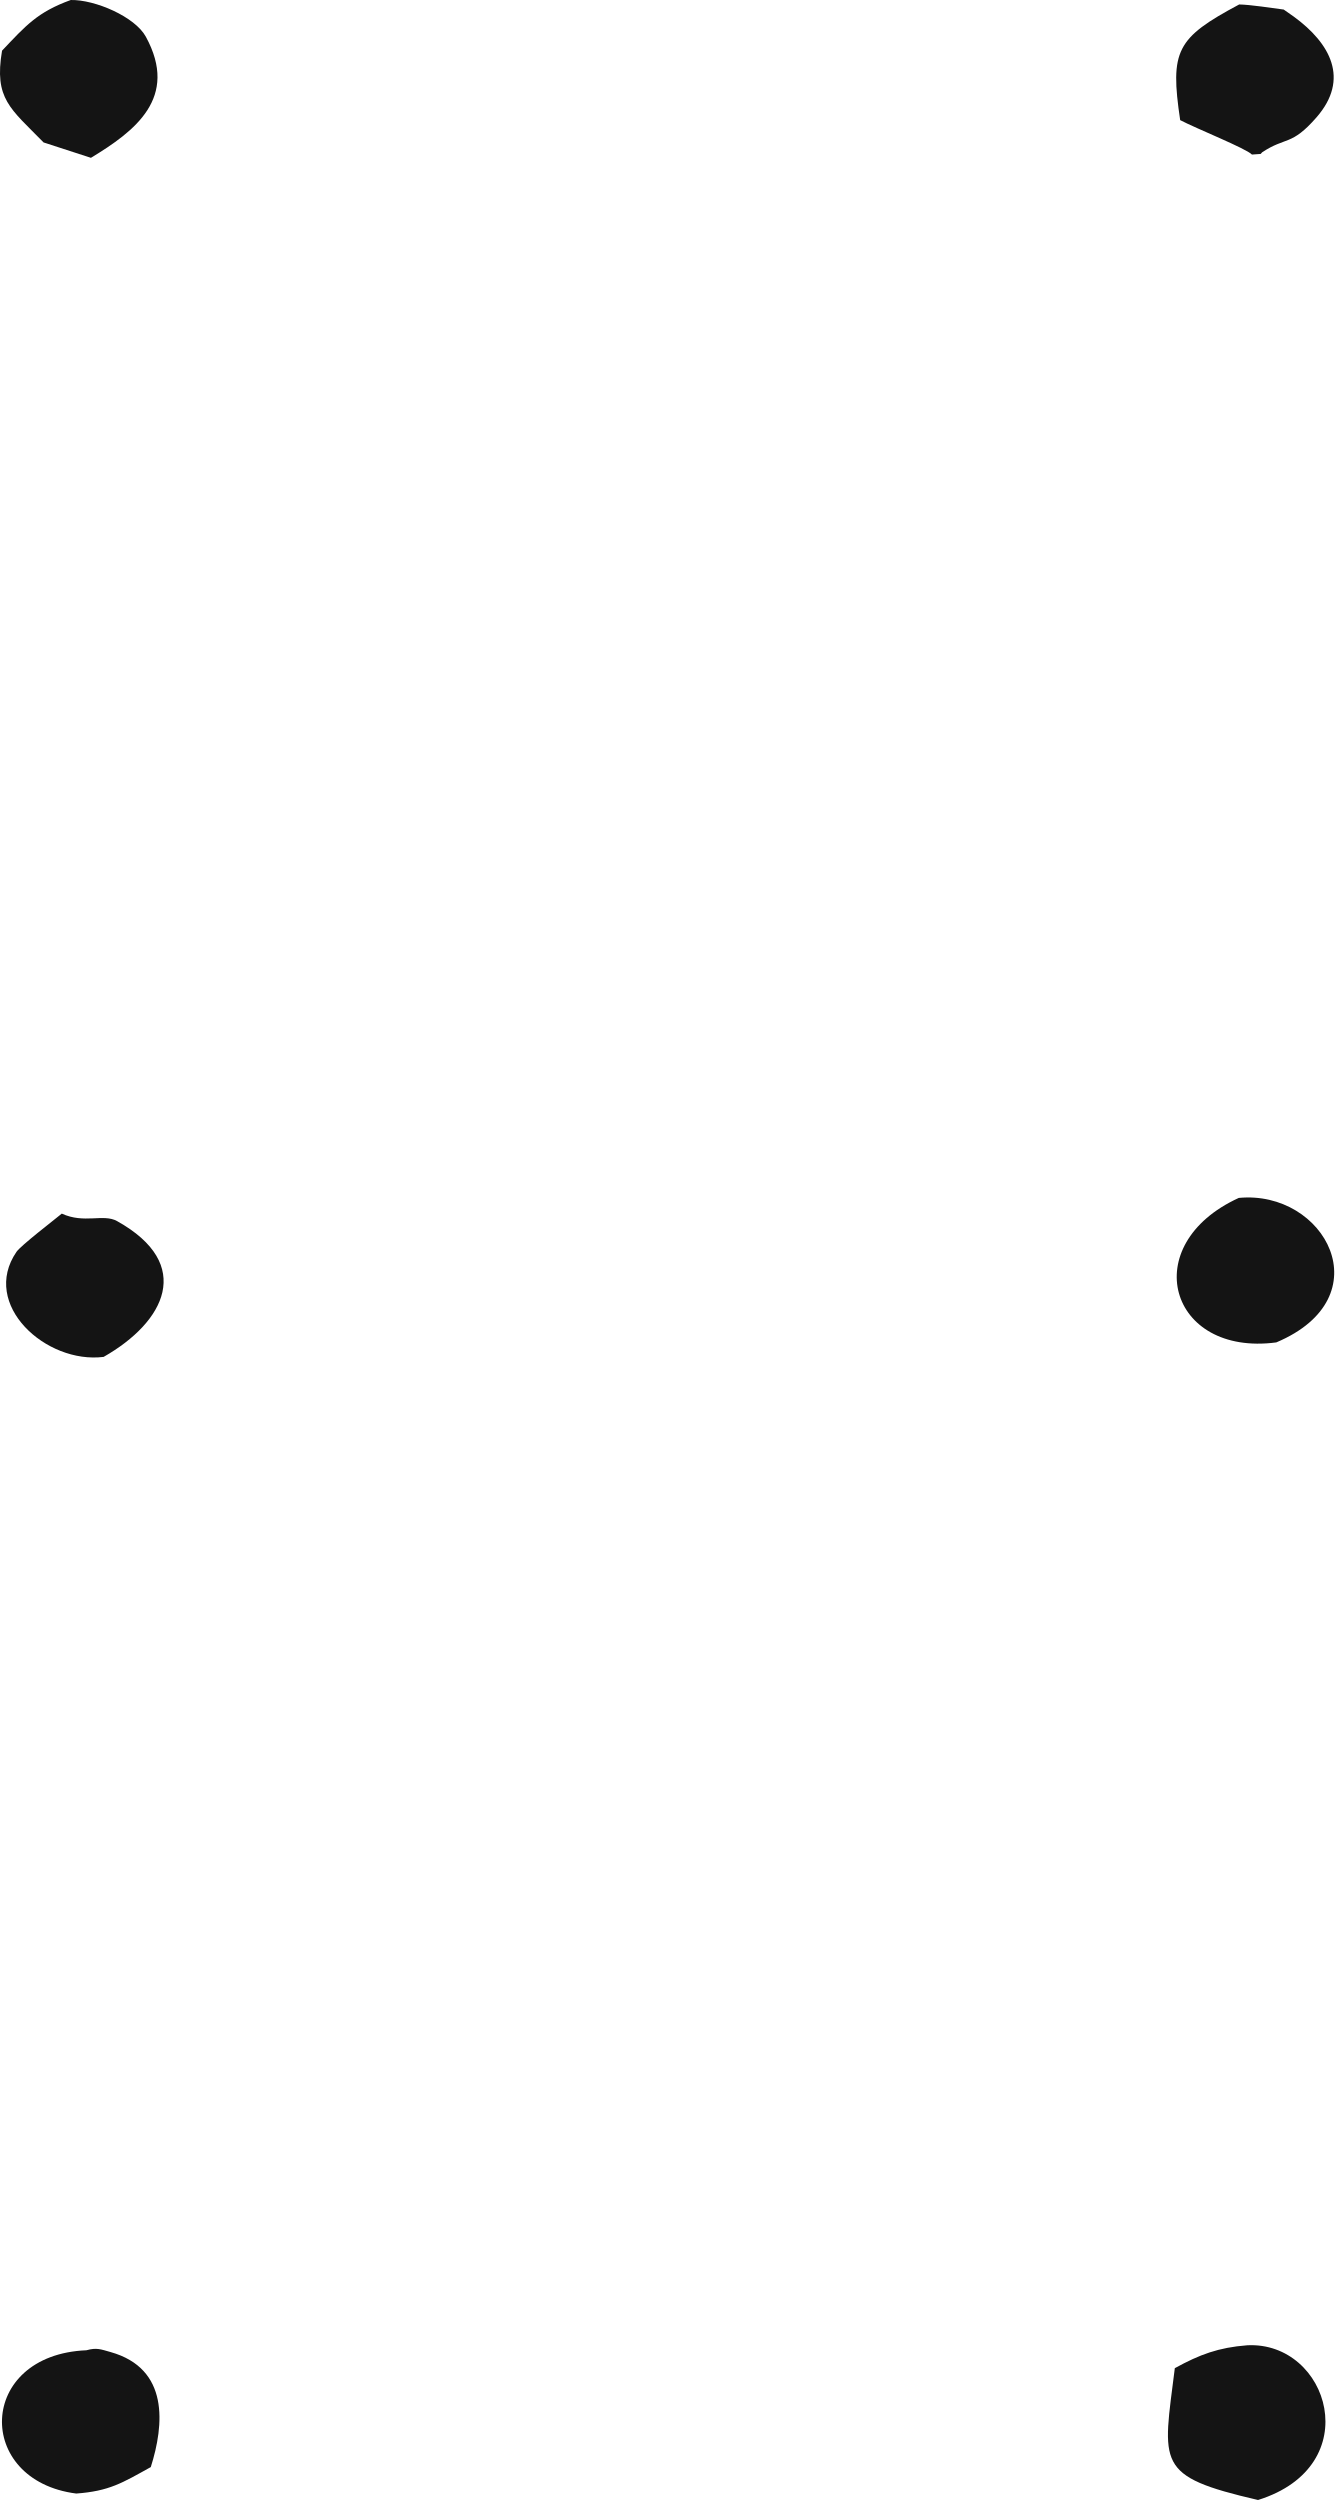
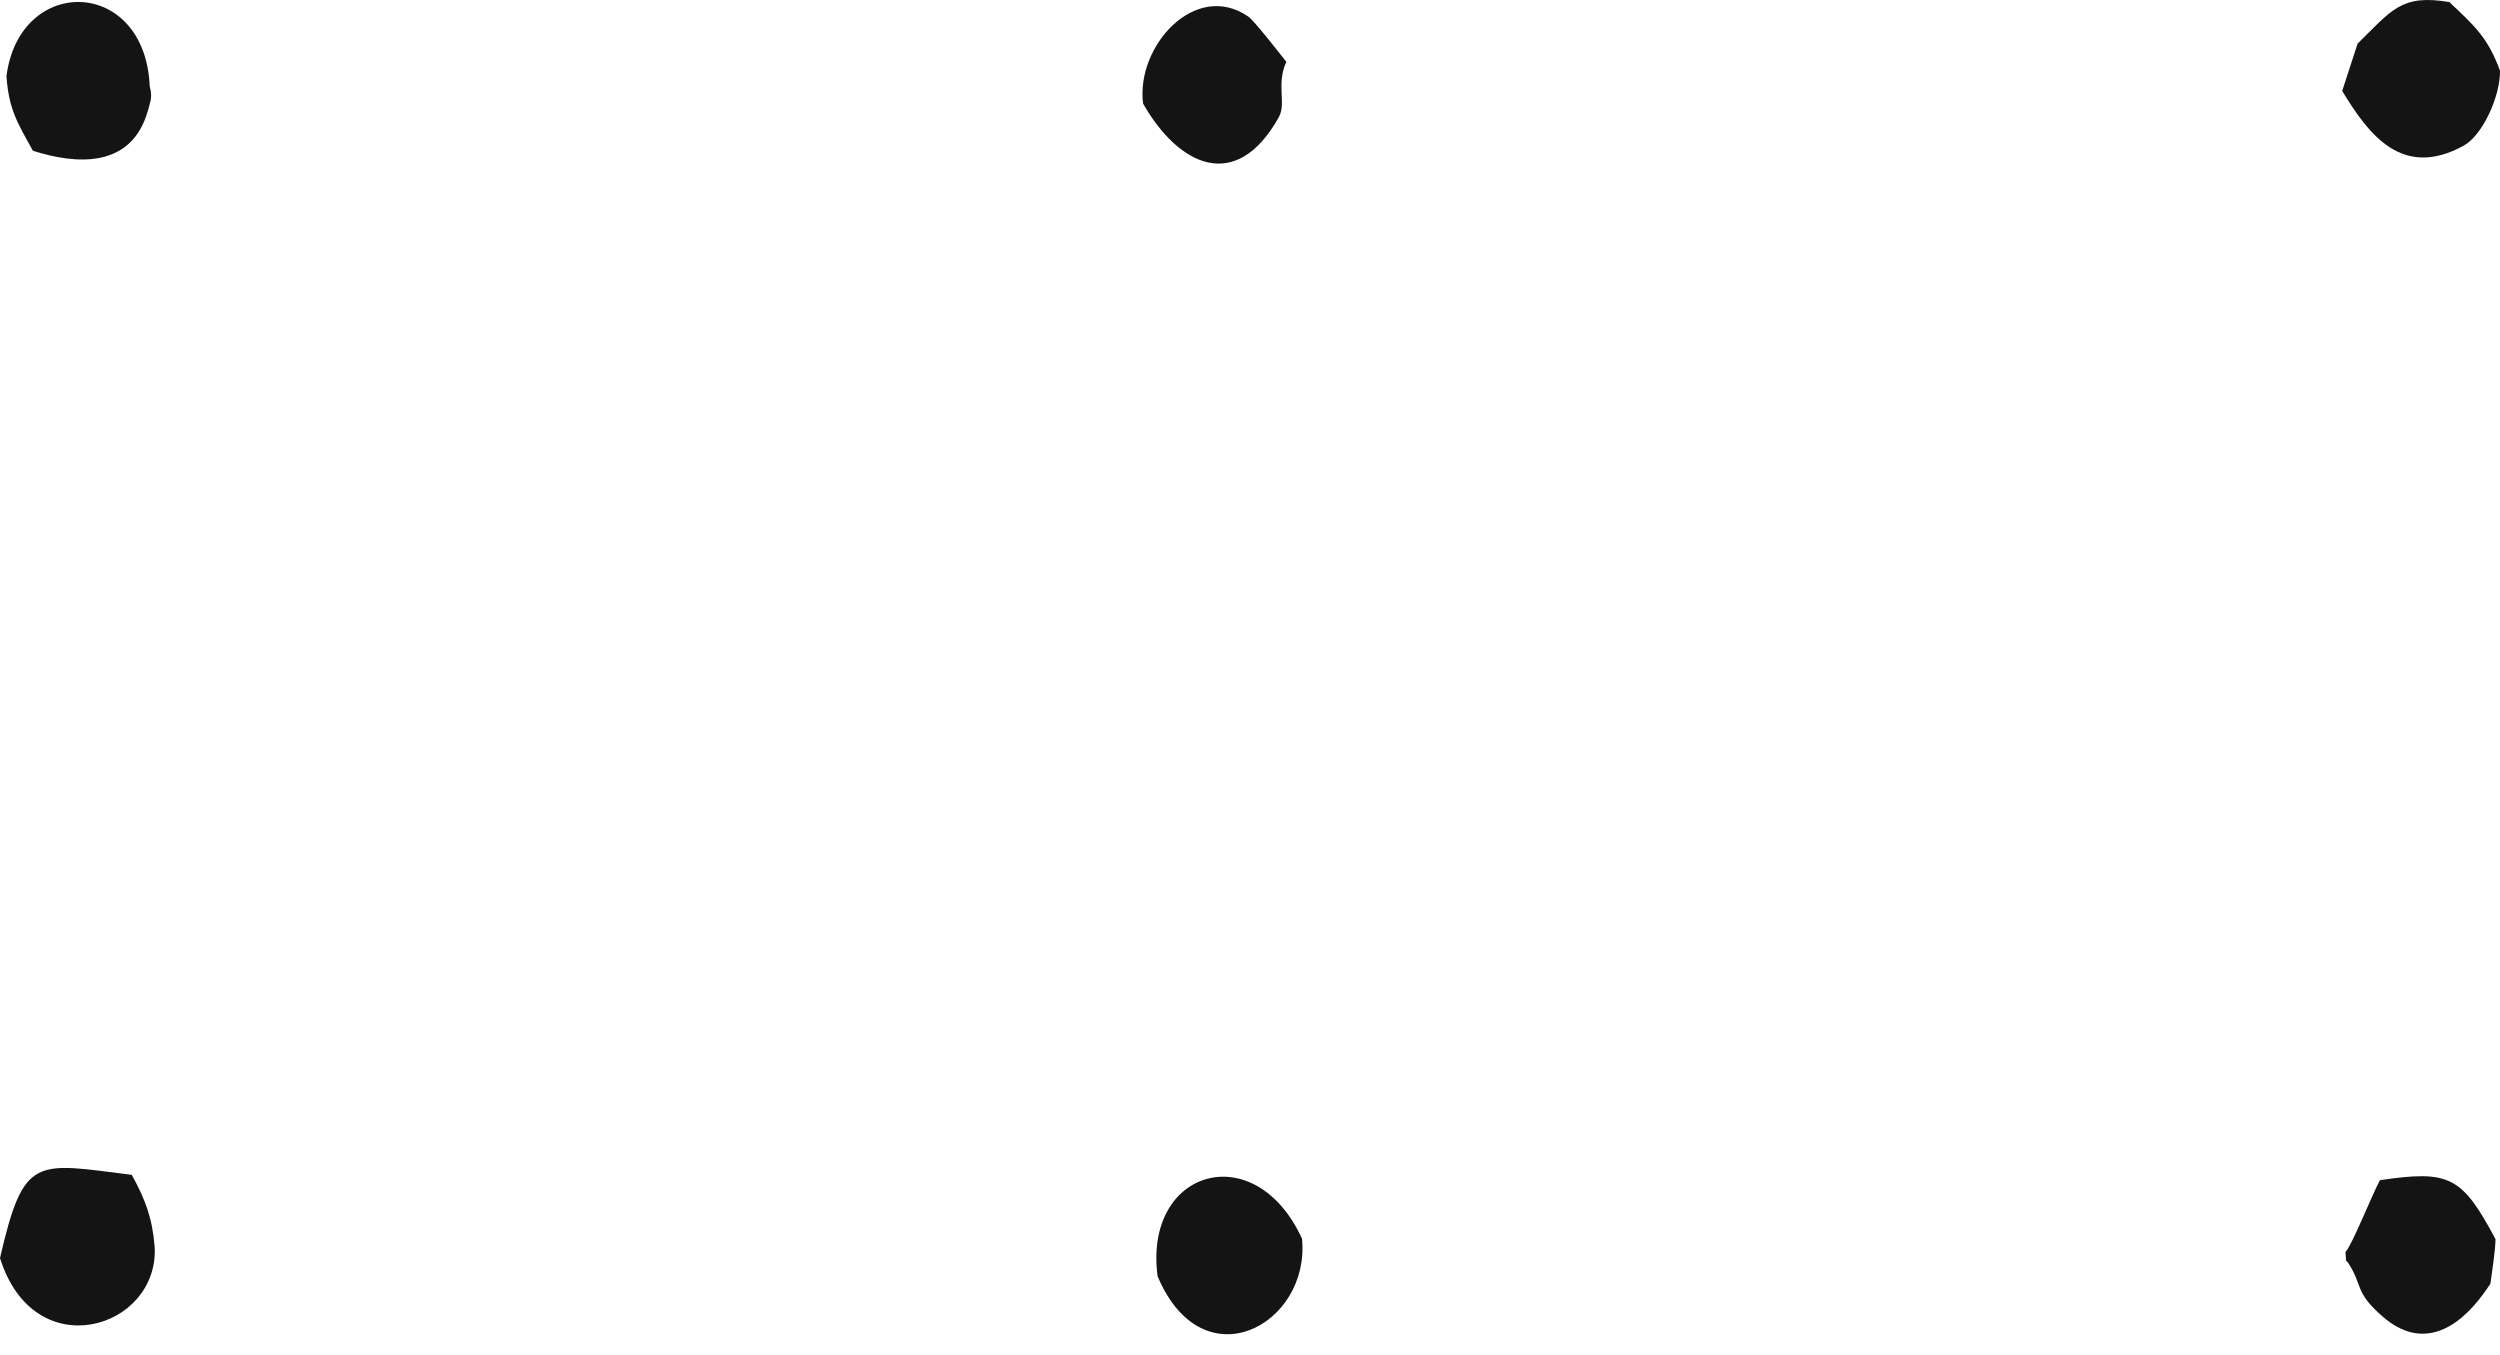
- <svg xmlns="http://www.w3.org/2000/svg" preserveAspectRatio="none" overflow="visible" style="display: block;" width="25.413" height="47.618" viewBox="0 0 25.413 47.618" fill="none">
-   <g id="Group 6">
-     <path id="Vector" d="M23.595 22.817C25.235 22.659 26.349 24.709 24.31 25.569C22.267 25.841 21.644 23.71 23.595 22.817Z" fill="#141414" />
-     <path id="Vector_2" d="M23.603 0.085C23.82 0.089 24.22 0.152 24.451 0.182C24.517 0.226 24.581 0.271 24.645 0.318C25.338 0.825 25.713 1.504 25.076 2.235C24.596 2.786 24.494 2.599 24.039 2.902L24.013 2.932L23.846 2.944C23.742 2.831 22.777 2.445 22.479 2.288C22.282 0.961 22.406 0.725 23.603 0.085Z" fill="#141414" />
-     <path id="Vector_3" d="M1.177 23.116C1.605 23.313 1.968 23.113 2.229 23.258C3.707 24.082 3.141 25.181 1.974 25.845C0.878 25.984 -0.376 24.85 0.314 23.844C0.395 23.726 1.022 23.243 1.177 23.116Z" fill="#141414" />
-     <path id="Vector_4" d="M1.646 44.766C1.842 44.712 1.917 44.747 2.106 44.8C3.226 45.115 3.128 46.184 2.872 46.991C2.326 47.294 2.084 47.448 1.452 47.495C-0.488 47.247 -0.441 44.853 1.646 44.766Z" fill="#141414" />
-     <path id="Vector_5" d="M23.757 44.671C25.311 44.594 26.046 46.968 23.962 47.618C21.992 47.162 22.148 46.947 22.377 45.107C22.855 44.845 23.208 44.714 23.757 44.671Z" fill="#141414" />
-     <path id="Vector_6" d="M1.348 0C1.813 -0.008 2.571 0.32 2.777 0.698C3.414 1.862 2.567 2.5 1.732 3.006L0.83 2.713C0.197 2.064 -0.116 1.885 0.039 0.965C0.492 0.487 0.712 0.231 1.348 0Z" fill="#141414" />
-   </g>
+ <svg xmlns="http://www.w3.org/2000/svg" width="48" height="26" viewBox="0 0 48 26" fill="none">
+   <path d="M24.999 23.784C25.159 25.438 23.092 26.561 22.226 24.505C21.951 22.446 24.1 21.817 24.999 23.784Z" fill="#141414" />
+   <path d="M47.914 23.792C47.911 24.011 47.847 24.415 47.816 24.647C47.772 24.713 47.727 24.779 47.68 24.843C47.168 25.541 46.484 25.92 45.747 25.278C45.191 24.794 45.38 24.69 45.075 24.232L45.045 24.206L45.033 24.037C45.147 23.933 45.535 22.96 45.694 22.66C47.031 22.461 47.27 22.586 47.914 23.792Z" fill="#141414" />
+   <path d="M24.698 1.187C24.499 1.618 24.701 1.984 24.555 2.247C23.724 3.736 22.617 3.166 21.947 1.989C21.807 0.885 22.951 -0.378 23.964 0.316C24.084 0.398 24.571 1.03 24.698 1.187Z" fill="#141414" />
+   <path d="M2.875 1.659C2.929 1.856 2.893 1.932 2.84 2.123C2.523 3.252 1.446 3.154 0.632 2.895C0.327 2.344 0.171 2.101 0.124 1.464C0.373 -0.492 2.786 -0.444 2.875 1.659Z" fill="#141414" />
+   <path d="M2.97 23.948C3.048 25.514 0.655 26.256 -0 24.154C0.459 22.168 0.676 22.326 2.53 22.557C2.795 23.039 2.927 23.395 2.97 23.948Z" fill="#141414" />
+   <path d="M48 1.359C48.008 1.828 47.678 2.592 47.297 2.8C46.123 3.441 45.48 2.588 44.97 1.746L45.266 0.837C45.92 0.198 46.1 -0.117 47.028 0.04C47.509 0.496 47.767 0.718 48 1.359Z" fill="#141414" />
</svg>
